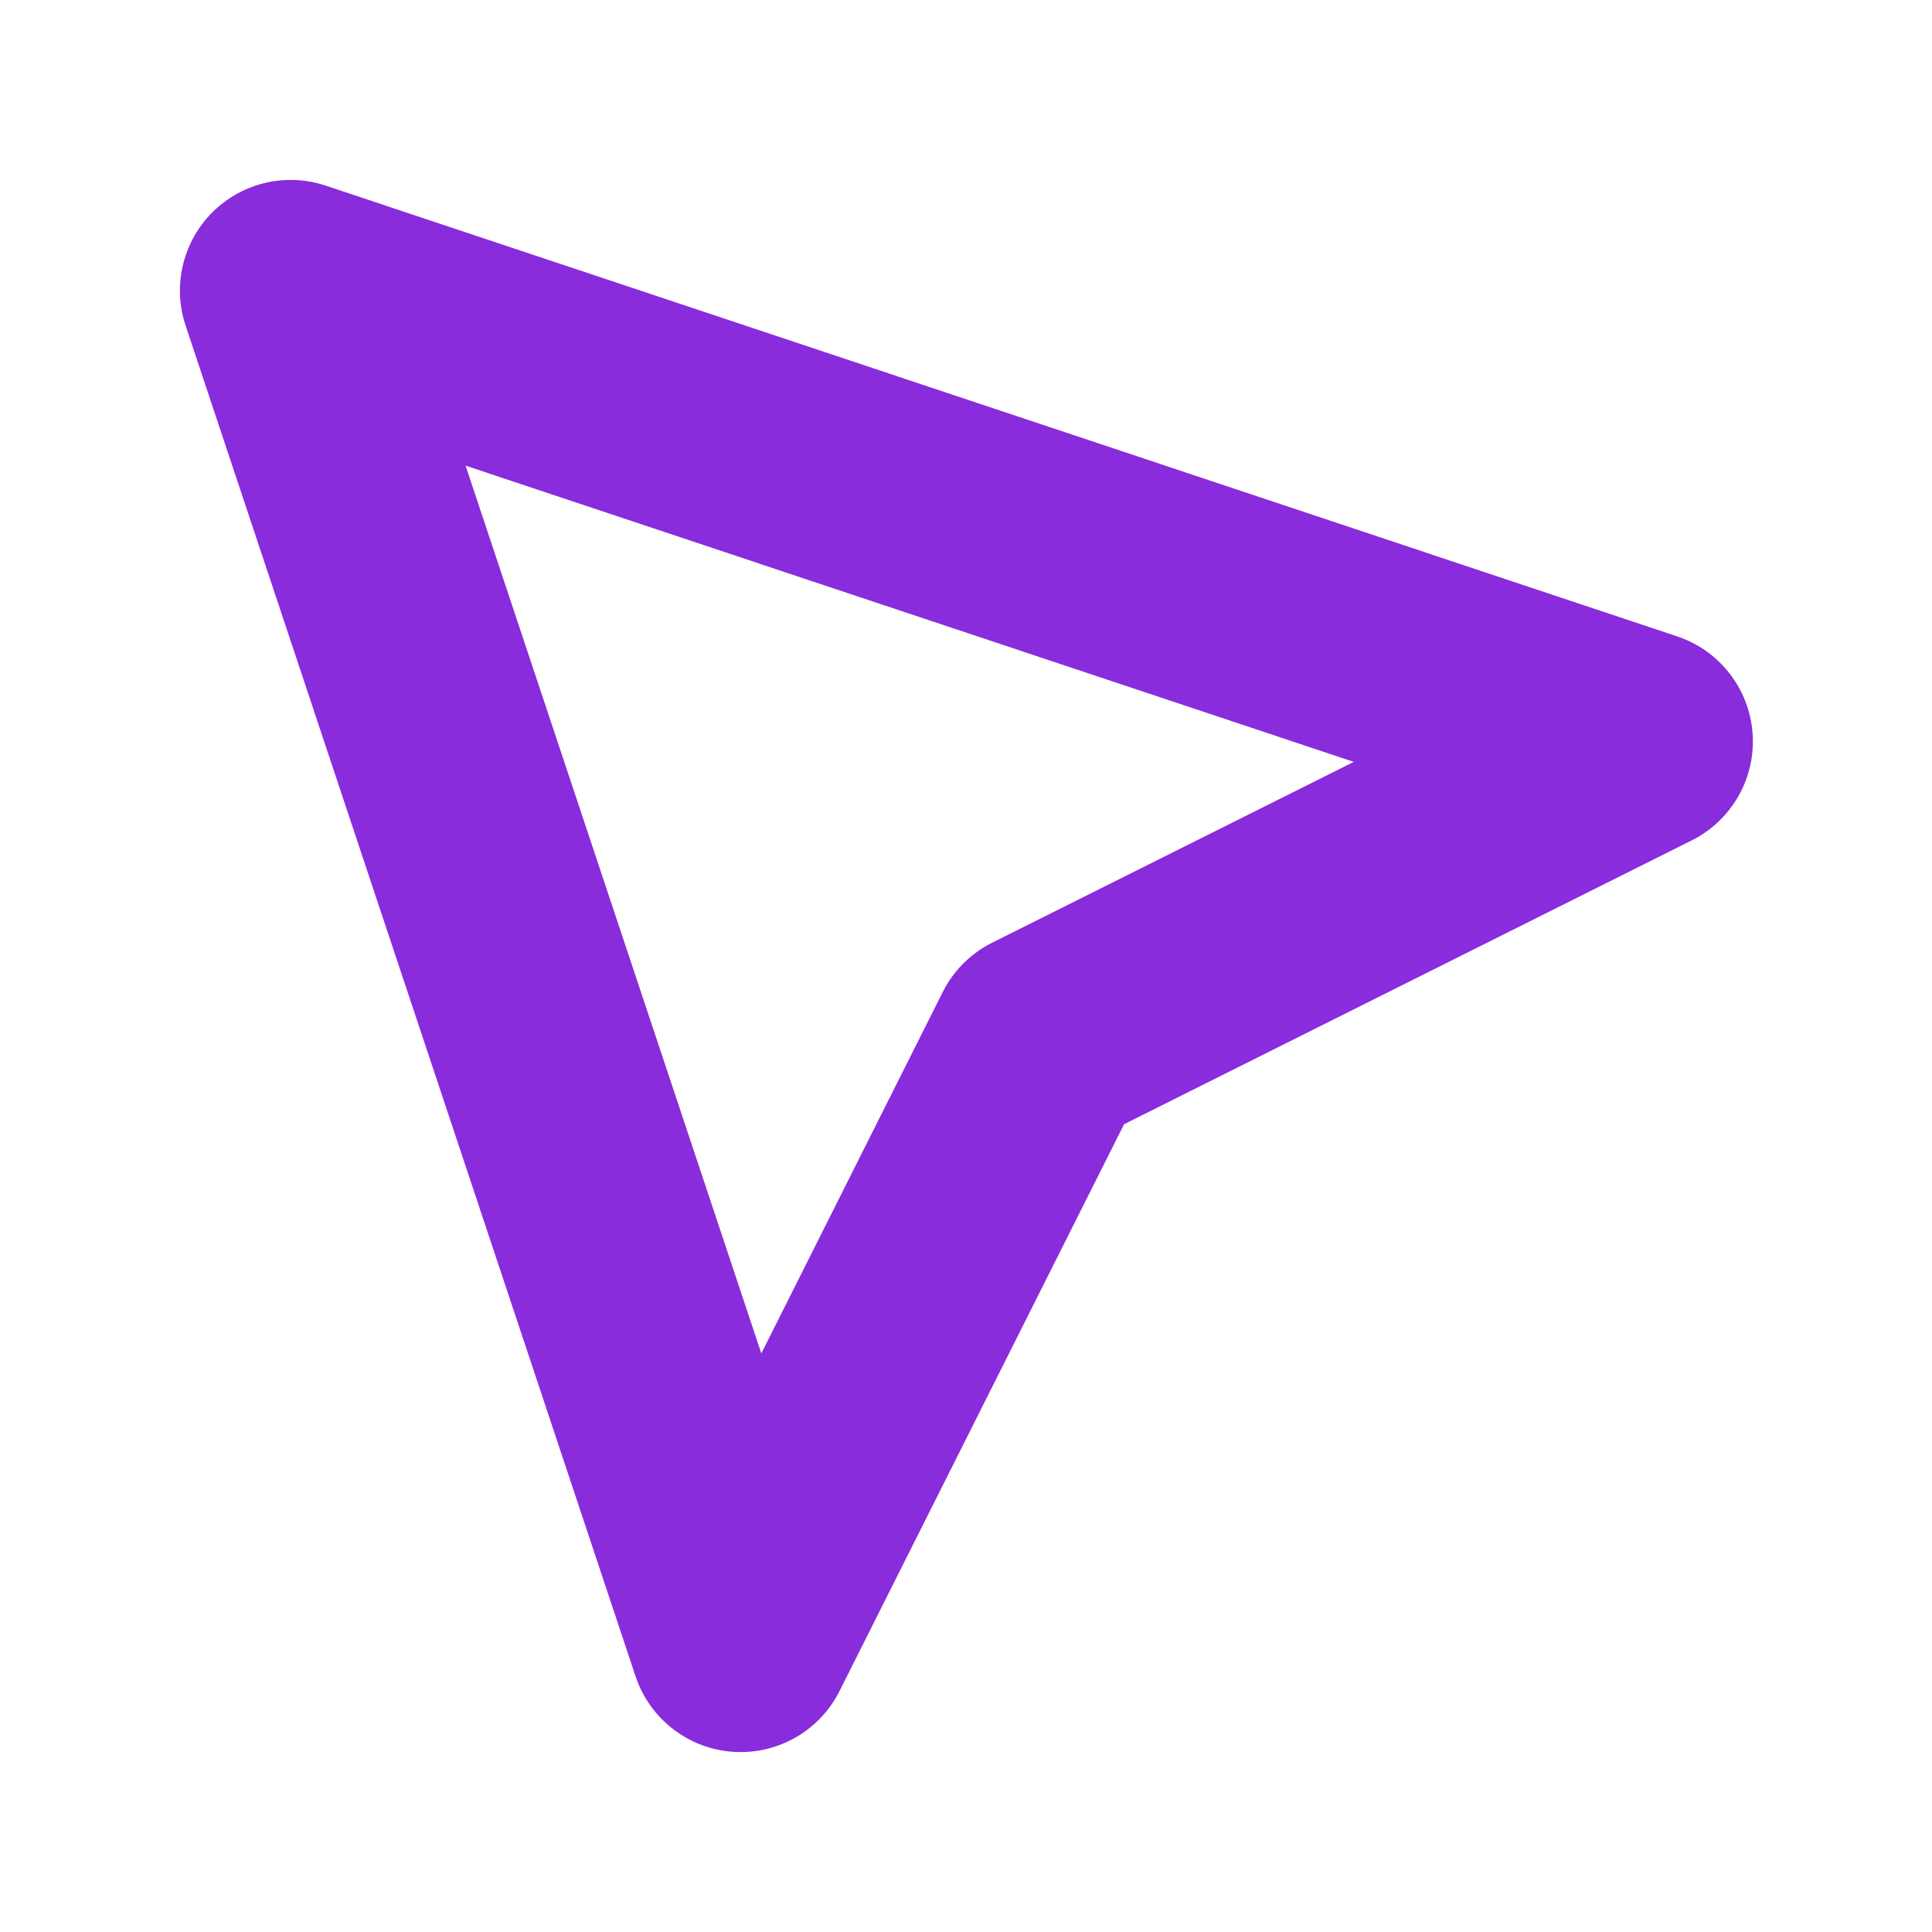
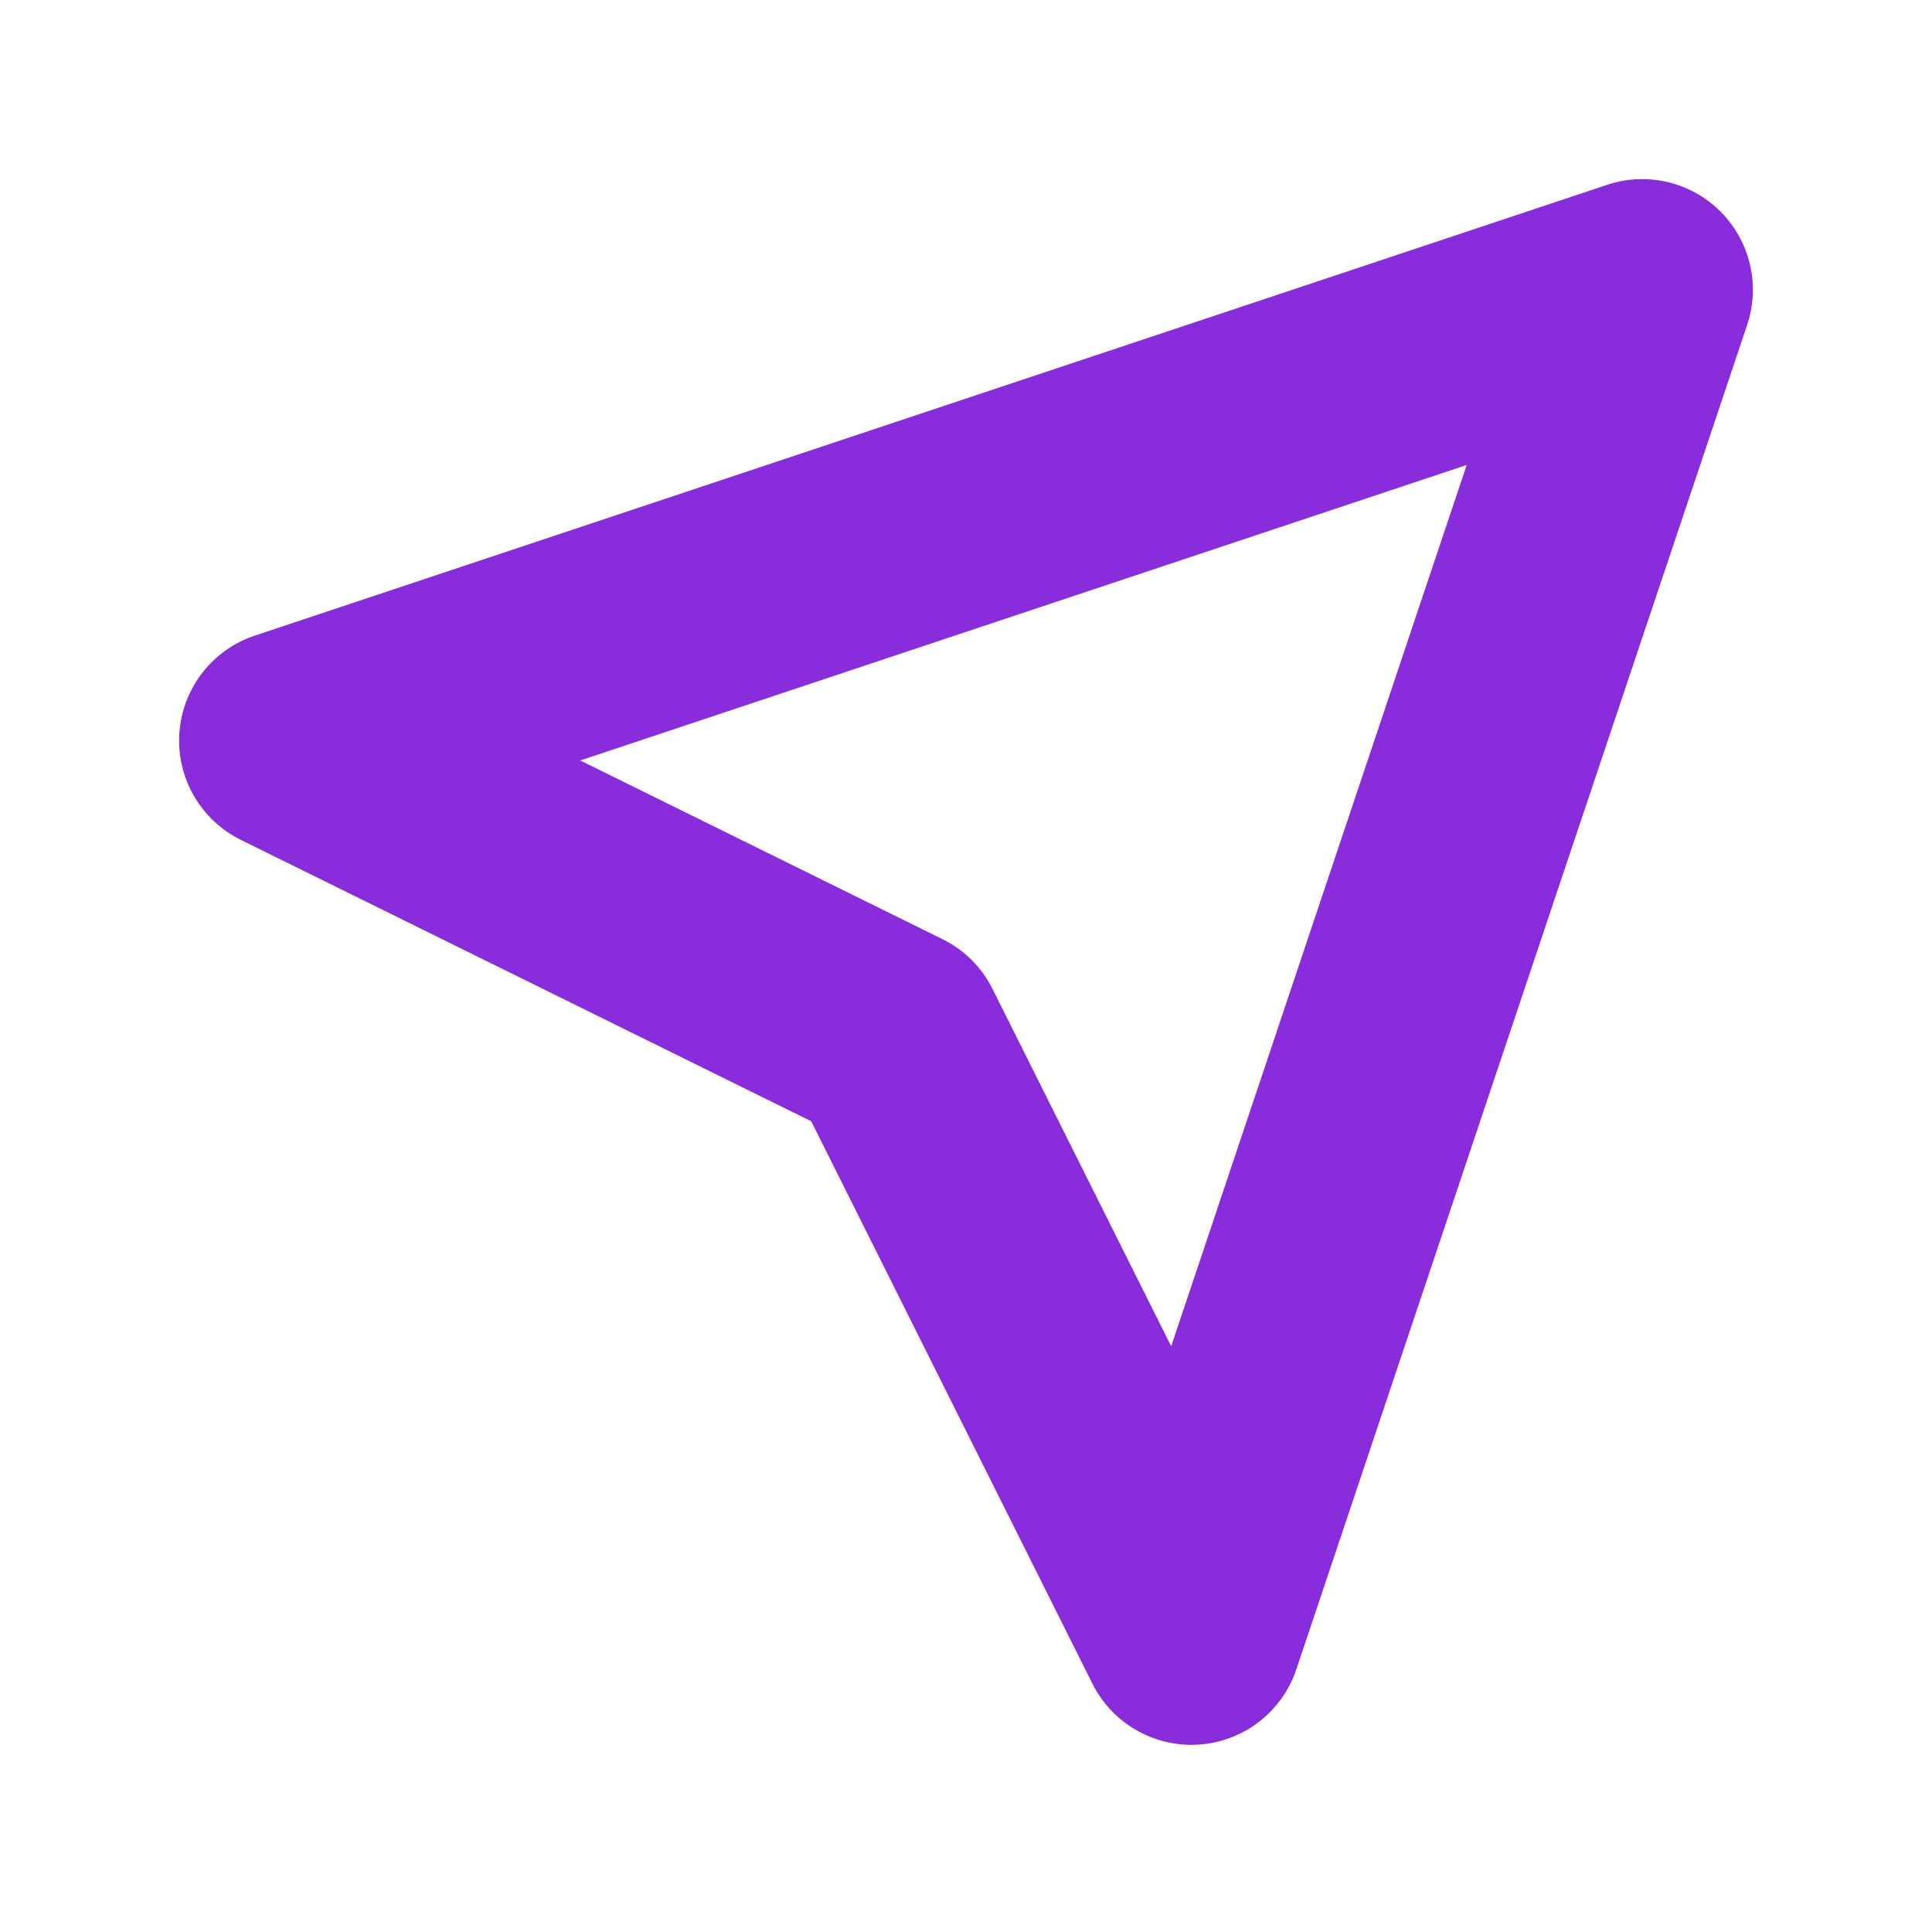
<svg xmlns="http://www.w3.org/2000/svg" version="1.1" id="Layer_1" x="0px" y="0px" viewBox="0 0 24 24" style="enable-background:new 0 0 24 24;" xml:space="preserve">
  <style type="text/css">
- 	.st0{fill:none;stroke:#892cdc;stroke-width:2.75;stroke-linecap:round;stroke-linejoin:round;}
+ 	.st0{fill:none;stroke:#892CDC;stroke-width:2.75;stroke-linecap:round;stroke-linejoin:round;}
</style>
-   <path class="st0" d="M3.61,3.61l16.79,5.6l-7.46,3.73L9.2,20.39L3.61,3.61" />
+   <path class="st0" d="M20.4,3.6L3.6,9.2l7.5,3.7l3.7,7.4L20.4,3.6" />
</svg>
